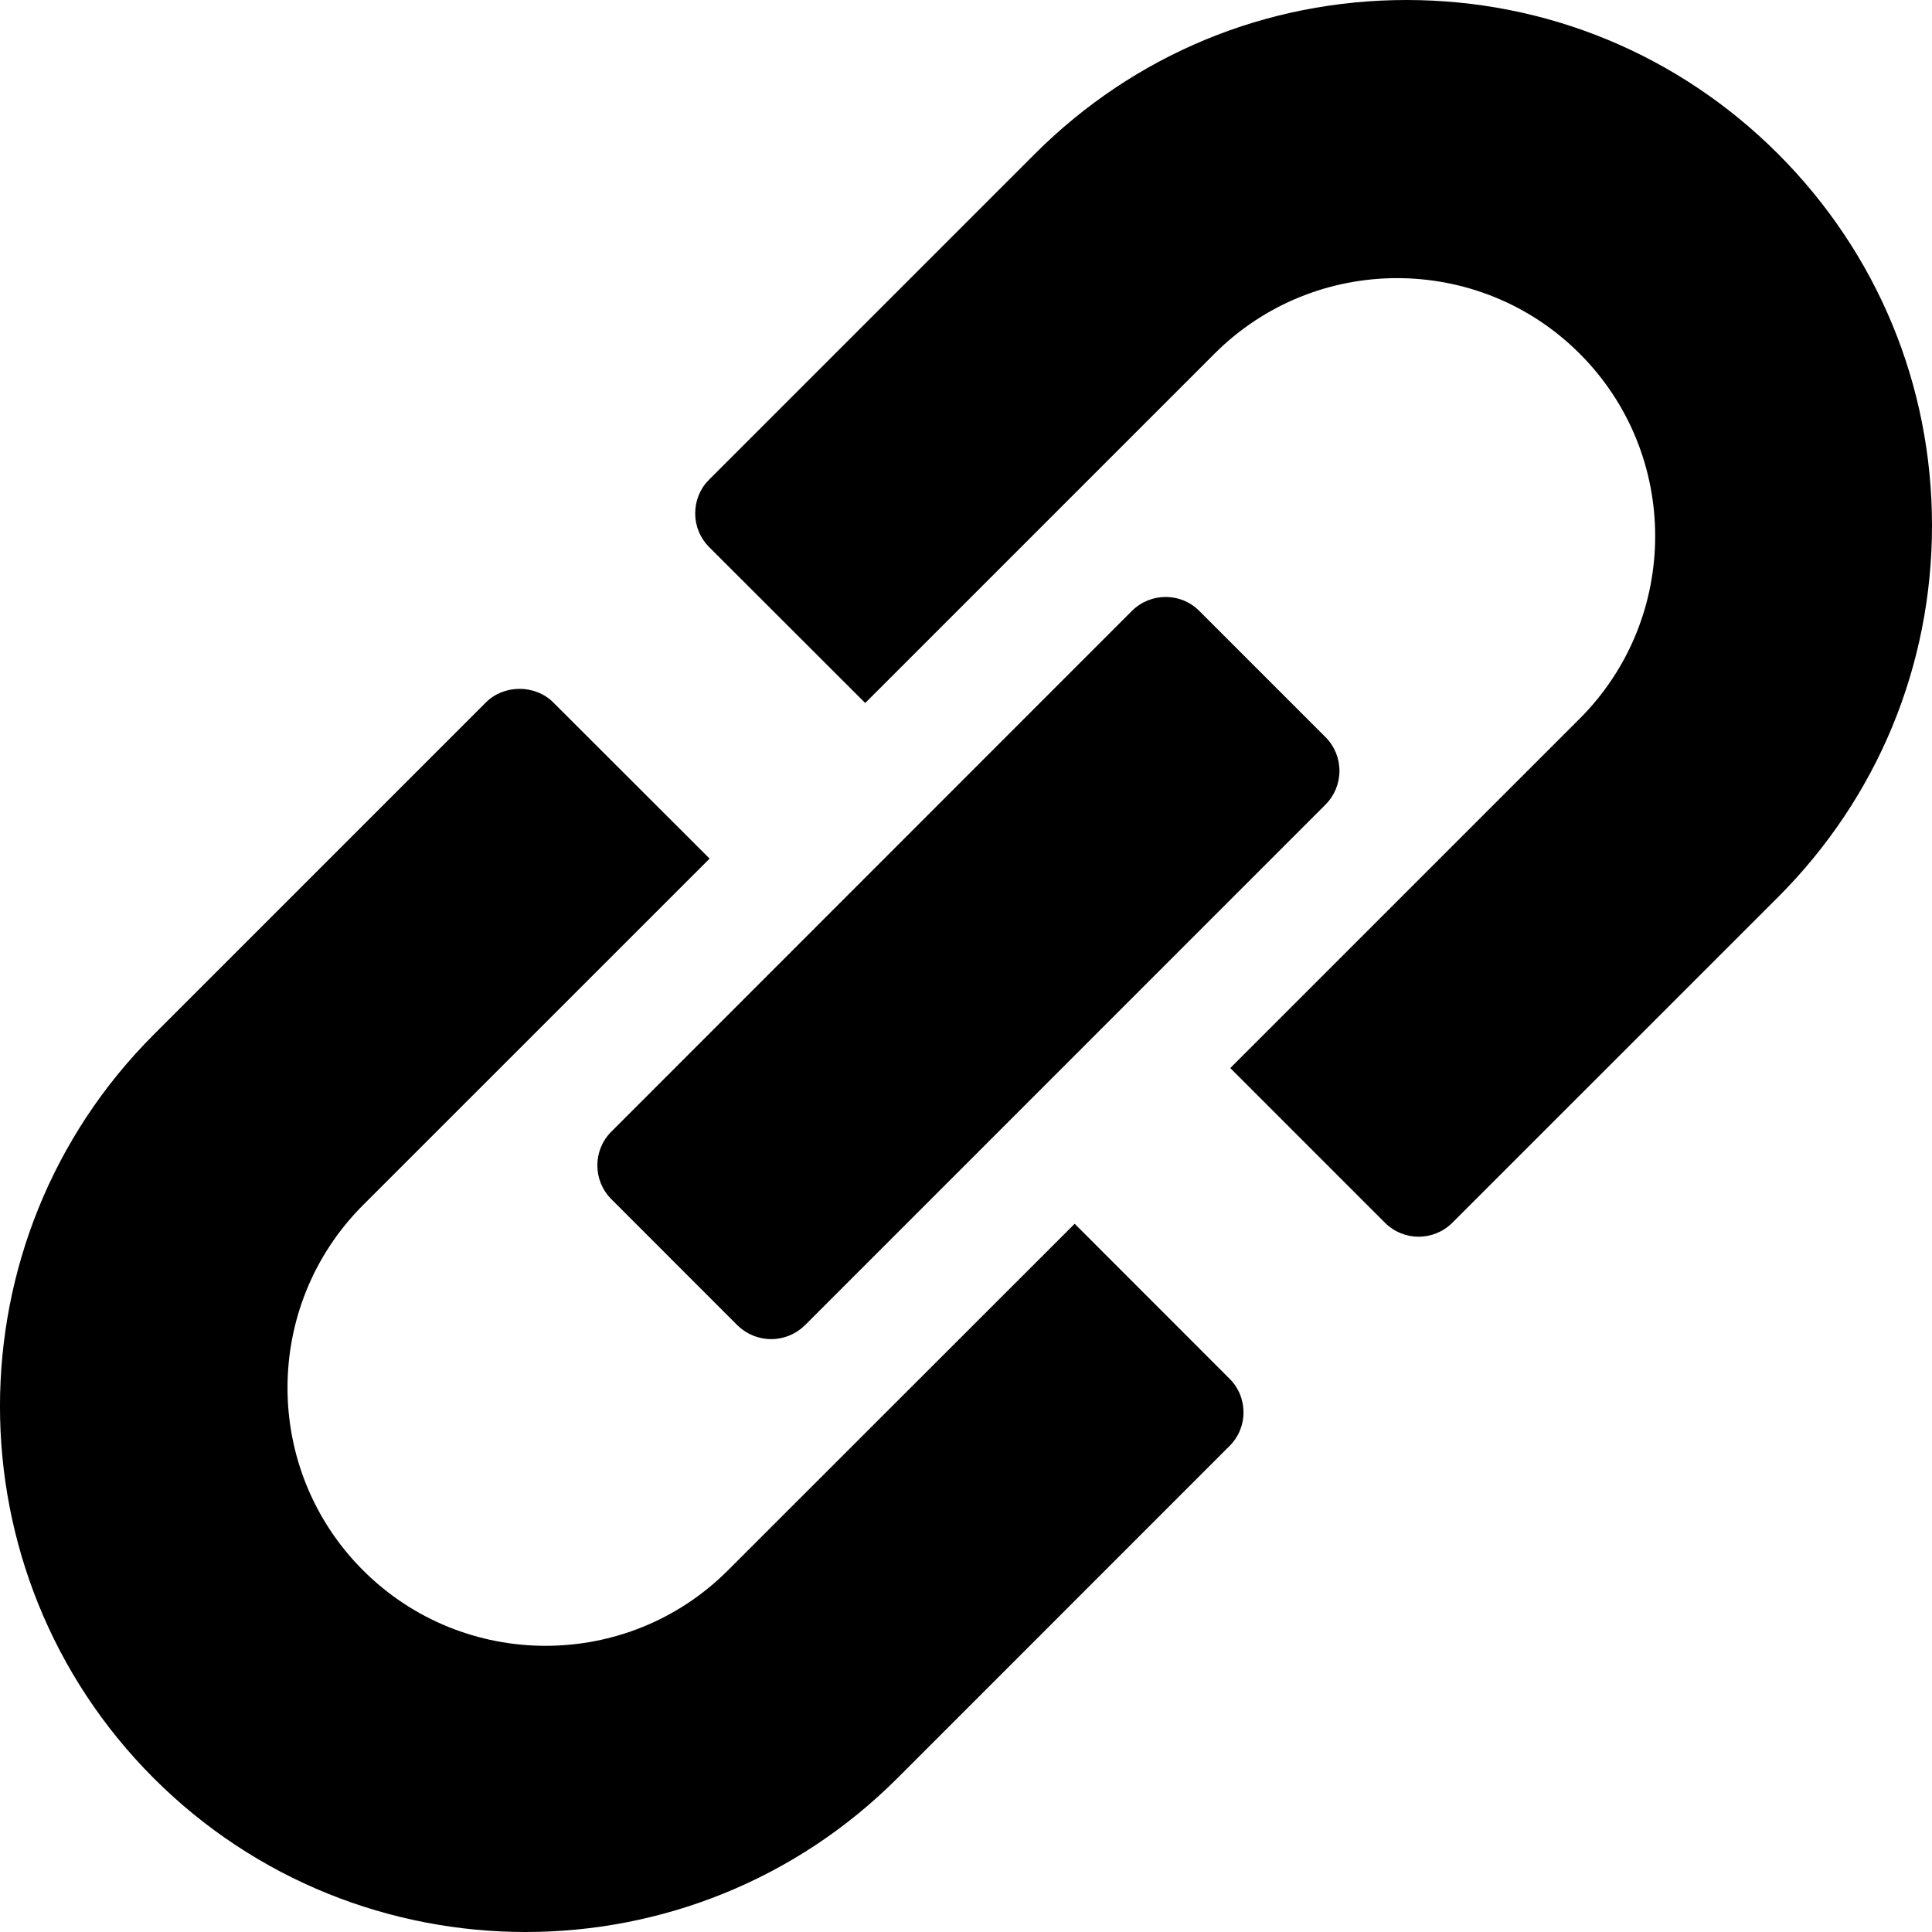
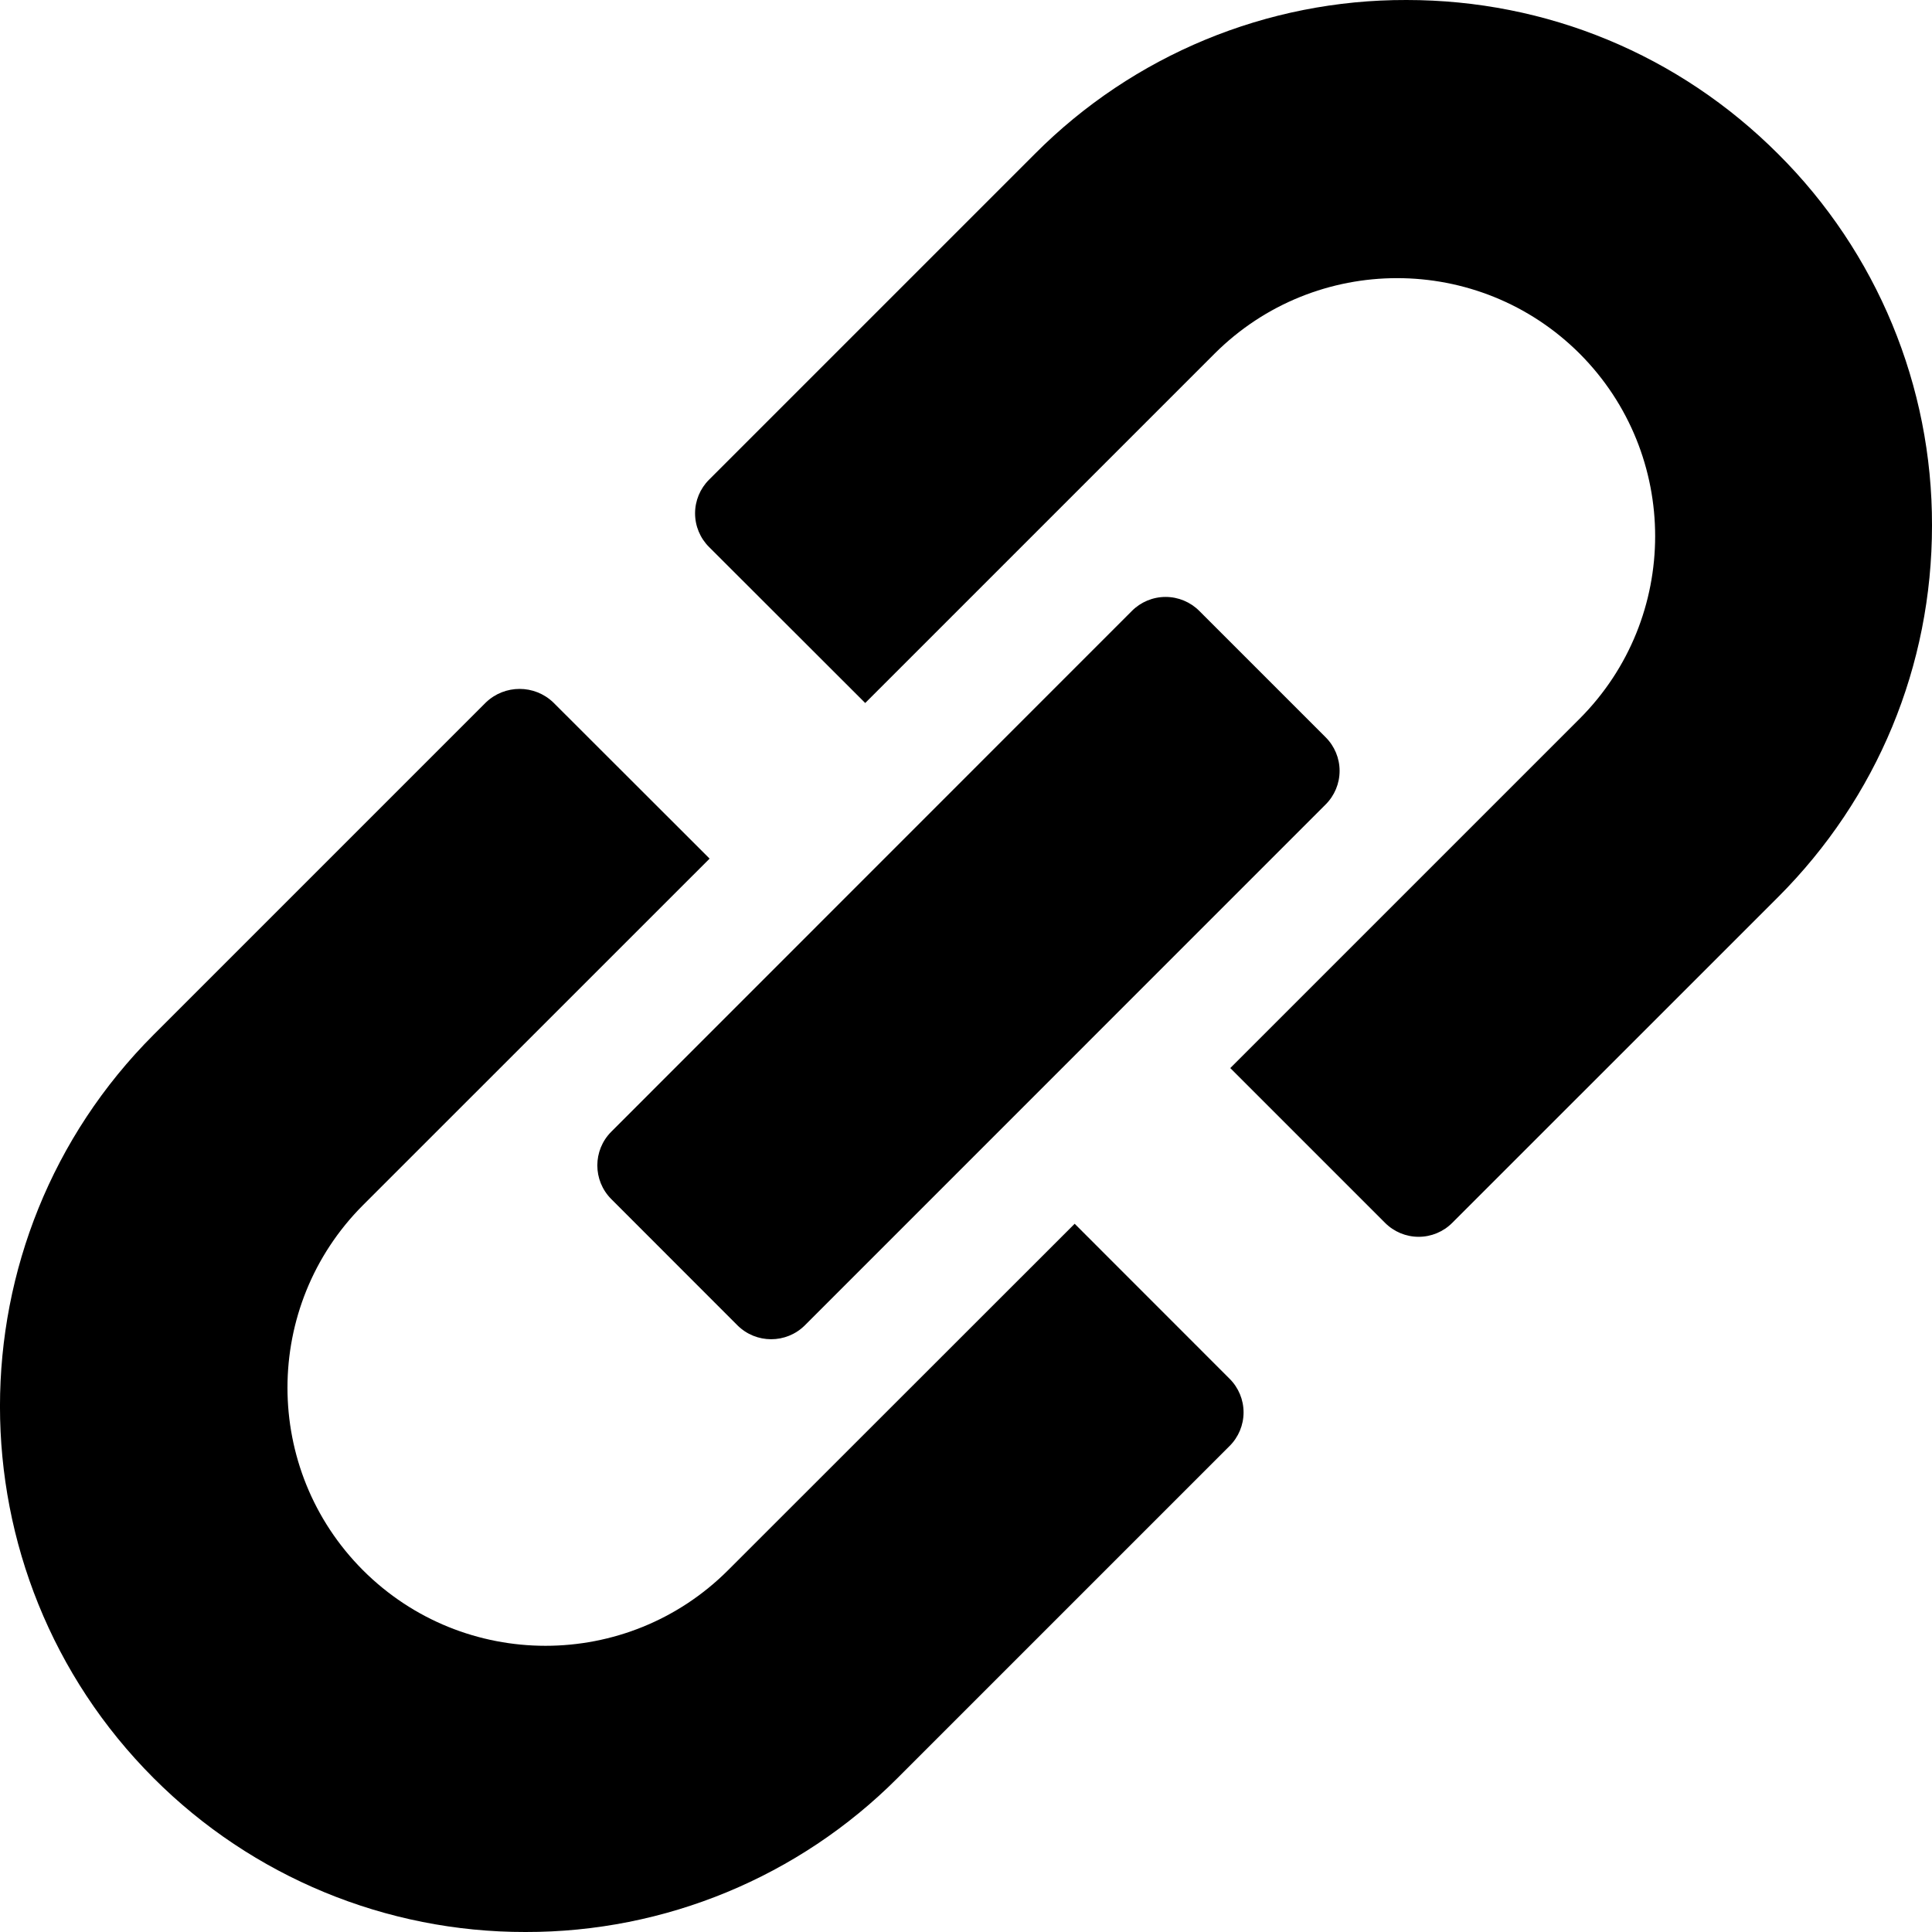
- <svg xmlns="http://www.w3.org/2000/svg" width="24px" height="24px" viewBox="0 0 24 24" version="1.1">
-   <g id="💟-Symbols" stroke="none" stroke-width="1" fill="none" fill-rule="evenodd">
-     <g id="09-Icons-/-Social-/-Copy-Link" fill="#000000">
-       <path d="M6.036,8.726 C6.26,8.501 6.648,8.501 6.873,8.726 L6.873,8.726 L8.815,10.666 L4.509,14.971 C3.259,16.222 3.259,18.256 4.509,19.506 C5.759,20.757 7.794,20.759 9.044,19.506 L9.044,19.506 L13.35,15.202 L15.274,17.127 C15.386,17.238 15.447,17.387 15.447,17.545 C15.447,17.704 15.385,17.853 15.273,17.963 L15.273,17.963 L11.148,22.089 C9.874,23.363 8.202,24 6.529,24 C4.856,24 3.184,23.363 1.91,22.09 C-0.637,19.542 -0.637,15.398 1.91,12.852 L1.91,12.852 Z M14.061,7.589 C14.293,7.358 14.668,7.358 14.898,7.589 L14.898,7.589 L16.467,9.158 C16.578,9.269 16.639,9.418 16.639,9.576 C16.639,9.733 16.578,9.882 16.467,9.994 L16.467,9.994 L9.999,16.463 C9.885,16.574 9.737,16.635 9.58,16.635 C9.422,16.635 9.274,16.574 9.16,16.463 L9.16,16.463 L7.593,14.895 C7.363,14.664 7.363,14.289 7.593,14.059 L7.593,14.059 Z M17.472,1.33226763e-14 C19.215,1.33226763e-14 20.855,0.679 22.088,1.912 C23.32,3.145 24,4.784 24,6.528 C24,8.272 23.32,9.911 22.088,11.144 L22.088,11.144 L18.041,15.19 C17.925,15.305 17.774,15.363 17.623,15.363 C17.472,15.363 17.32,15.305 17.205,15.19 L17.205,15.19 L15.283,13.268 L19.623,8.928 C20.874,7.677 20.874,5.642 19.623,4.393 C18.376,3.144 16.34,3.141 15.088,4.393 L15.088,4.393 L10.748,8.733 L8.808,6.795 C8.697,6.683 8.636,6.535 8.636,6.377 C8.636,6.218 8.697,6.07 8.808,5.959 L8.808,5.959 L12.855,1.912 C14.089,0.679 15.727,1.33226763e-14 17.472,1.33226763e-14 Z" id="🎨-Color" />
-     </g>
-   </g>
+ <svg xmlns="http://www.w3.org/2000/svg" width="24" height="24" viewBox="0 0 24 24">
+   <path d="M6.036 8.726a.605.605 0 01.837 0l1.942 1.94-4.306 4.305a3.21 3.21 0 000 4.535 3.208 3.208 0 004.535 0l4.306-4.304 1.924 1.925a.589.589 0 010 .836l-4.126 4.126A6.51 6.51 0 016.528 24a6.514 6.514 0 01-4.618-1.91c-2.547-2.548-2.547-6.692 0-9.238zm8.025-1.137a.591.591 0 01.837 0l1.569 1.569a.589.589 0 010 .836l-6.468 6.469a.594.594 0 01-.839 0l-1.567-1.568a.592.592 0 010-.836zM17.472 0c1.743 0 3.383.679 4.616 1.912A6.489 6.489 0 0124 6.528c0 1.744-.68 3.383-1.912 4.616l-4.047 4.046a.589.589 0 01-.836 0l-1.922-1.922 4.34-4.34a3.21 3.21 0 000-4.535 3.21 3.21 0 00-4.535 0l-4.34 4.34-1.94-1.938a.59.59 0 010-.836l4.047-4.047A6.487 6.487 0 0117.472 0z" fill="#000" fill-rule="evenodd" />
</svg>
